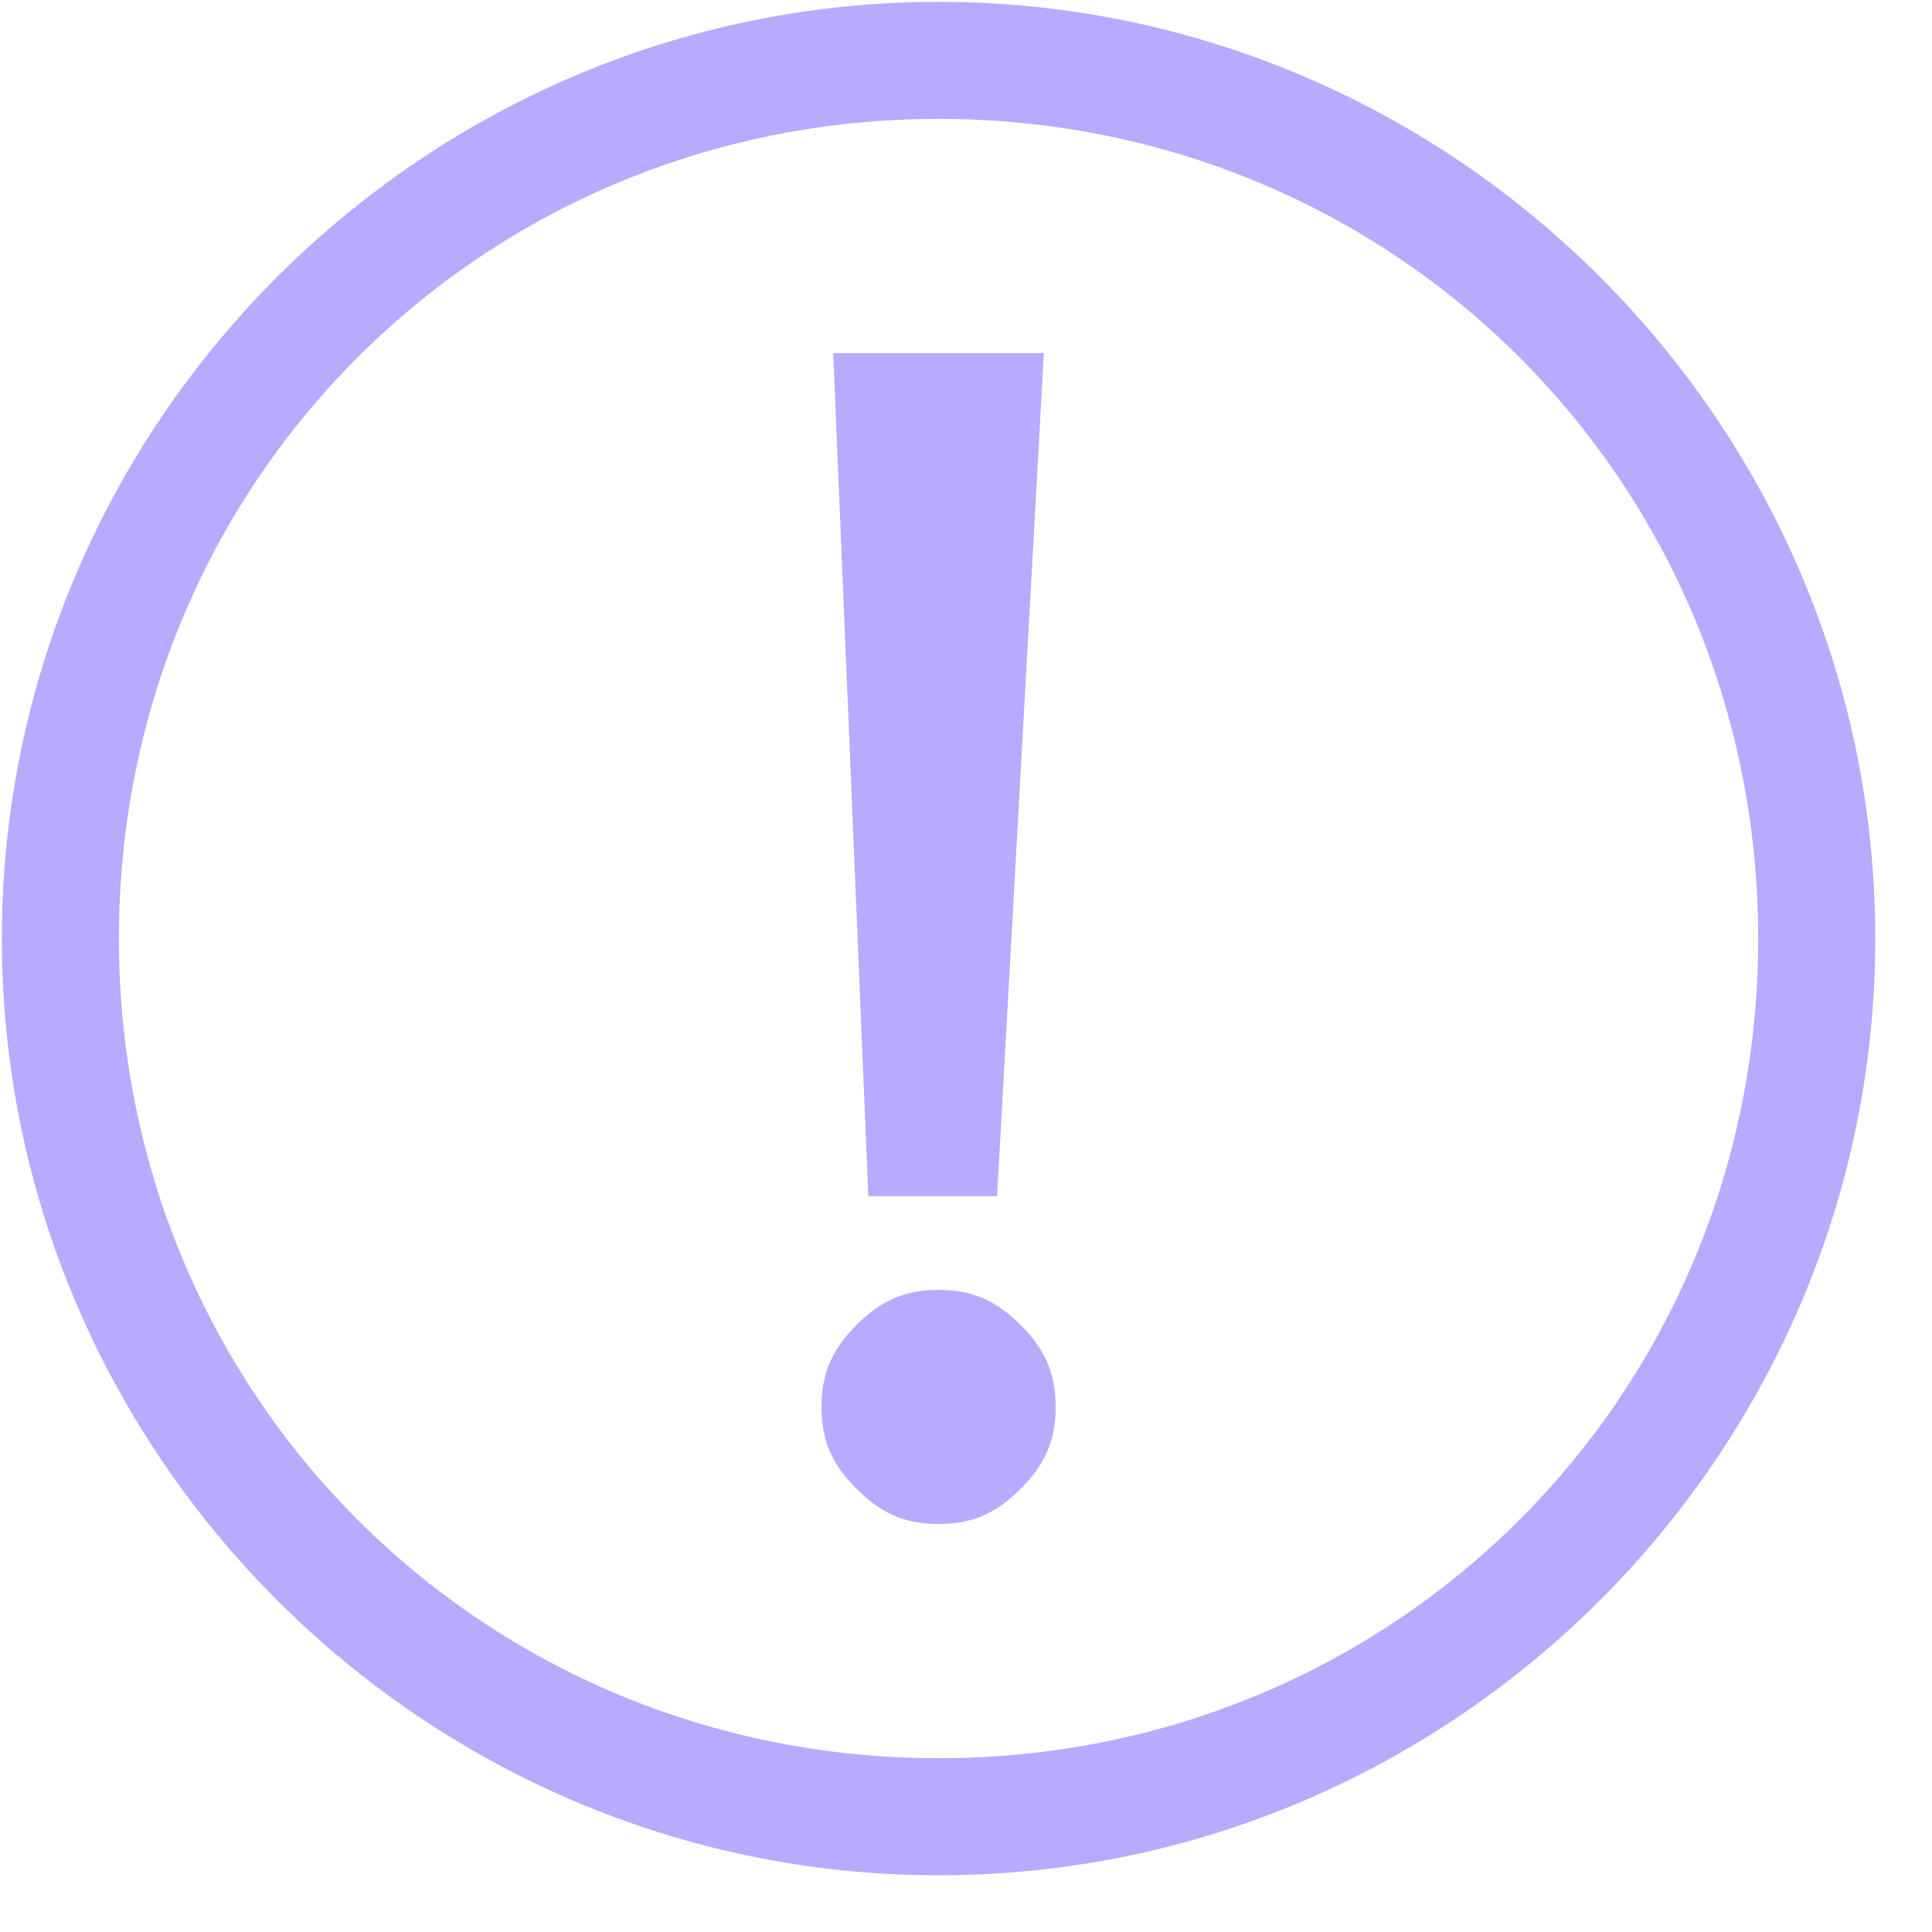
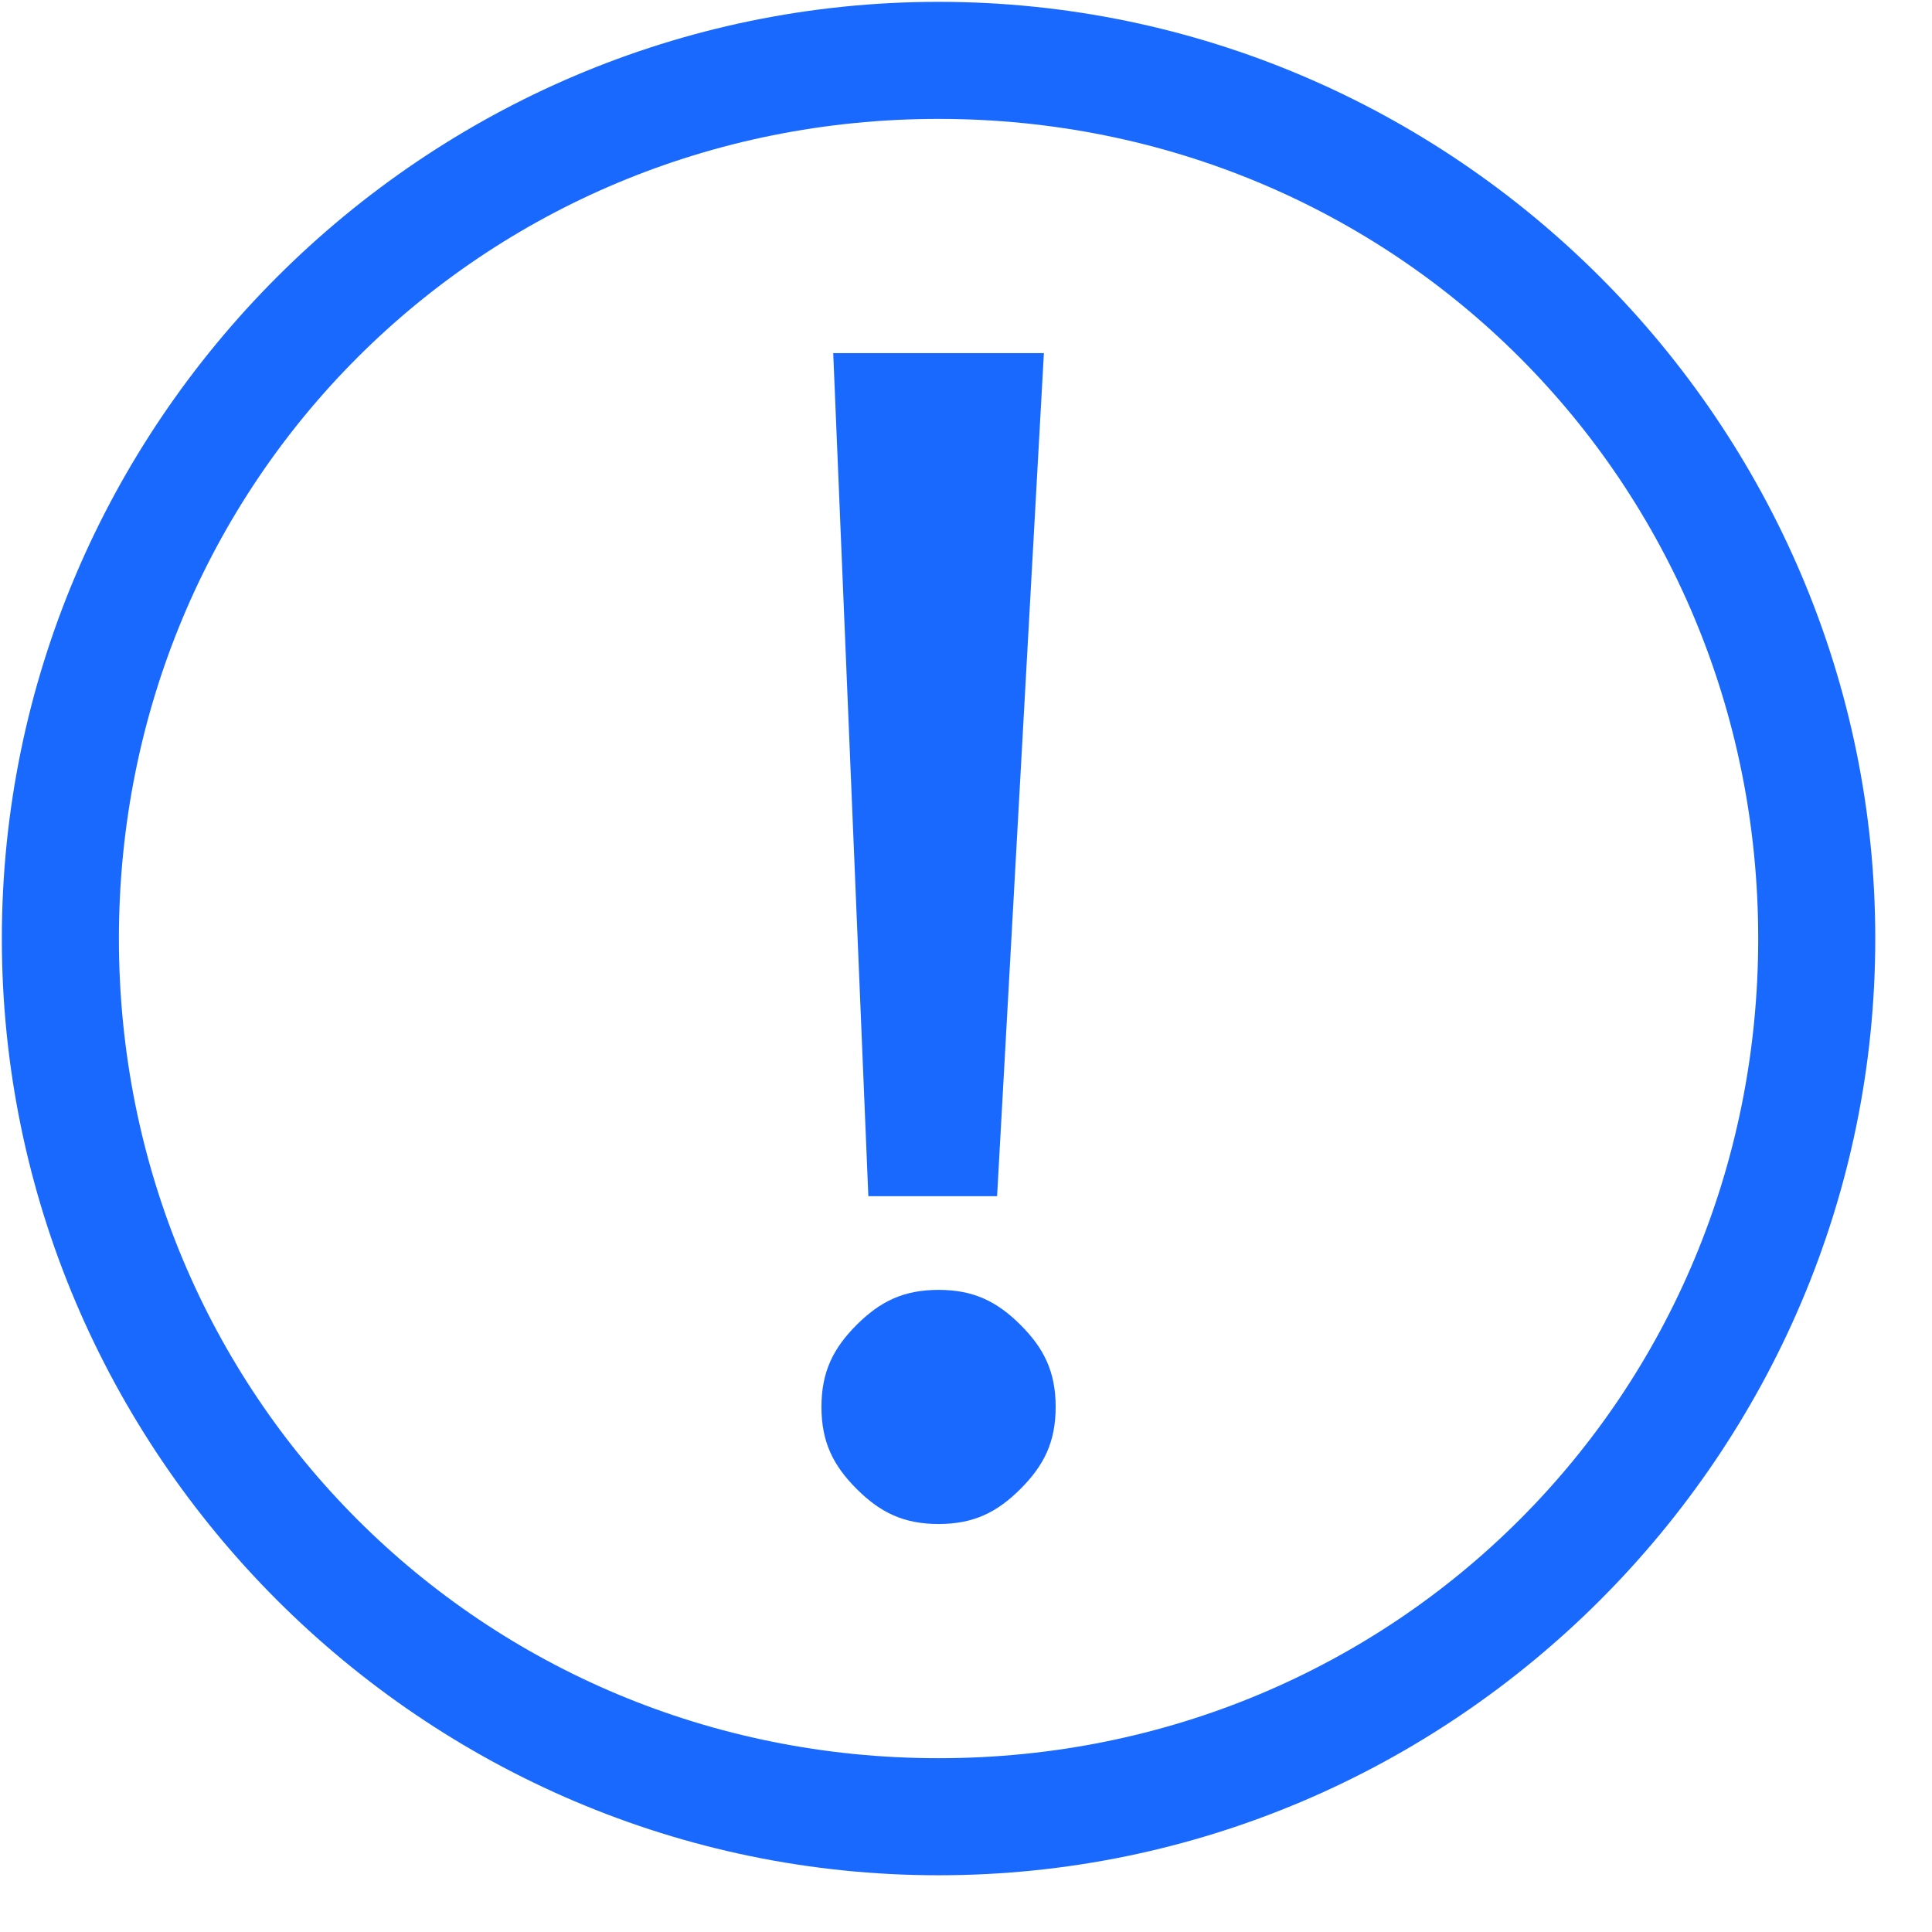
<svg xmlns="http://www.w3.org/2000/svg" width="22px" height="22px" viewBox="0 0 22 22" version="1.1">
  <g id="页面-1" stroke="none" stroke-width="1" fill="none" fill-rule="evenodd">
-     <g id="Shield-2" transform="translate(-305, -97)" fill="#B9AAFF" fill-rule="nonzero">
+     <g id="Shield-2" transform="translate(-305, -97)" fill="#1969FF" fill-rule="nonzero">
      <g id="编组-7" transform="translate(285, 88)">
        <g id="gantanhao-2" transform="translate(20, 9)">
          <path d="M10.688,0.021 C4.821,0.021 0.021,4.821 0.021,10.688 C0.021,16.554 4.821,21.354 10.688,21.354 C16.554,21.354 21.354,16.554 21.354,10.688 C21.354,4.821 16.554,0.021 10.688,0.021 M10.688,20.021 C5.487,20.021 1.354,15.888 1.354,10.688 C1.354,5.487 5.487,1.354 10.688,1.354 C15.888,1.354 20.021,5.487 20.021,10.688 C20.021,15.888 15.888,20.021 10.688,20.021" id="形状" />
          <path d="M10.688,14.688 C10.287,14.688 10.021,14.821 9.754,15.087 C9.488,15.354 9.354,15.621 9.354,16.021 C9.354,16.421 9.488,16.688 9.754,16.954 C10.021,17.221 10.287,17.354 10.688,17.354 C11.088,17.354 11.354,17.221 11.621,16.954 C11.887,16.688 12.021,16.421 12.021,16.021 C12.021,15.621 11.888,15.354 11.621,15.087 C11.354,14.821 11.088,14.688 10.688,14.688 L10.688,14.688 Z M9.488,4.021 L9.888,13.621 L11.354,13.621 L11.887,4.021 L9.488,4.021 Z" id="形状" />
        </g>
      </g>
    </g>
  </g>
</svg>
